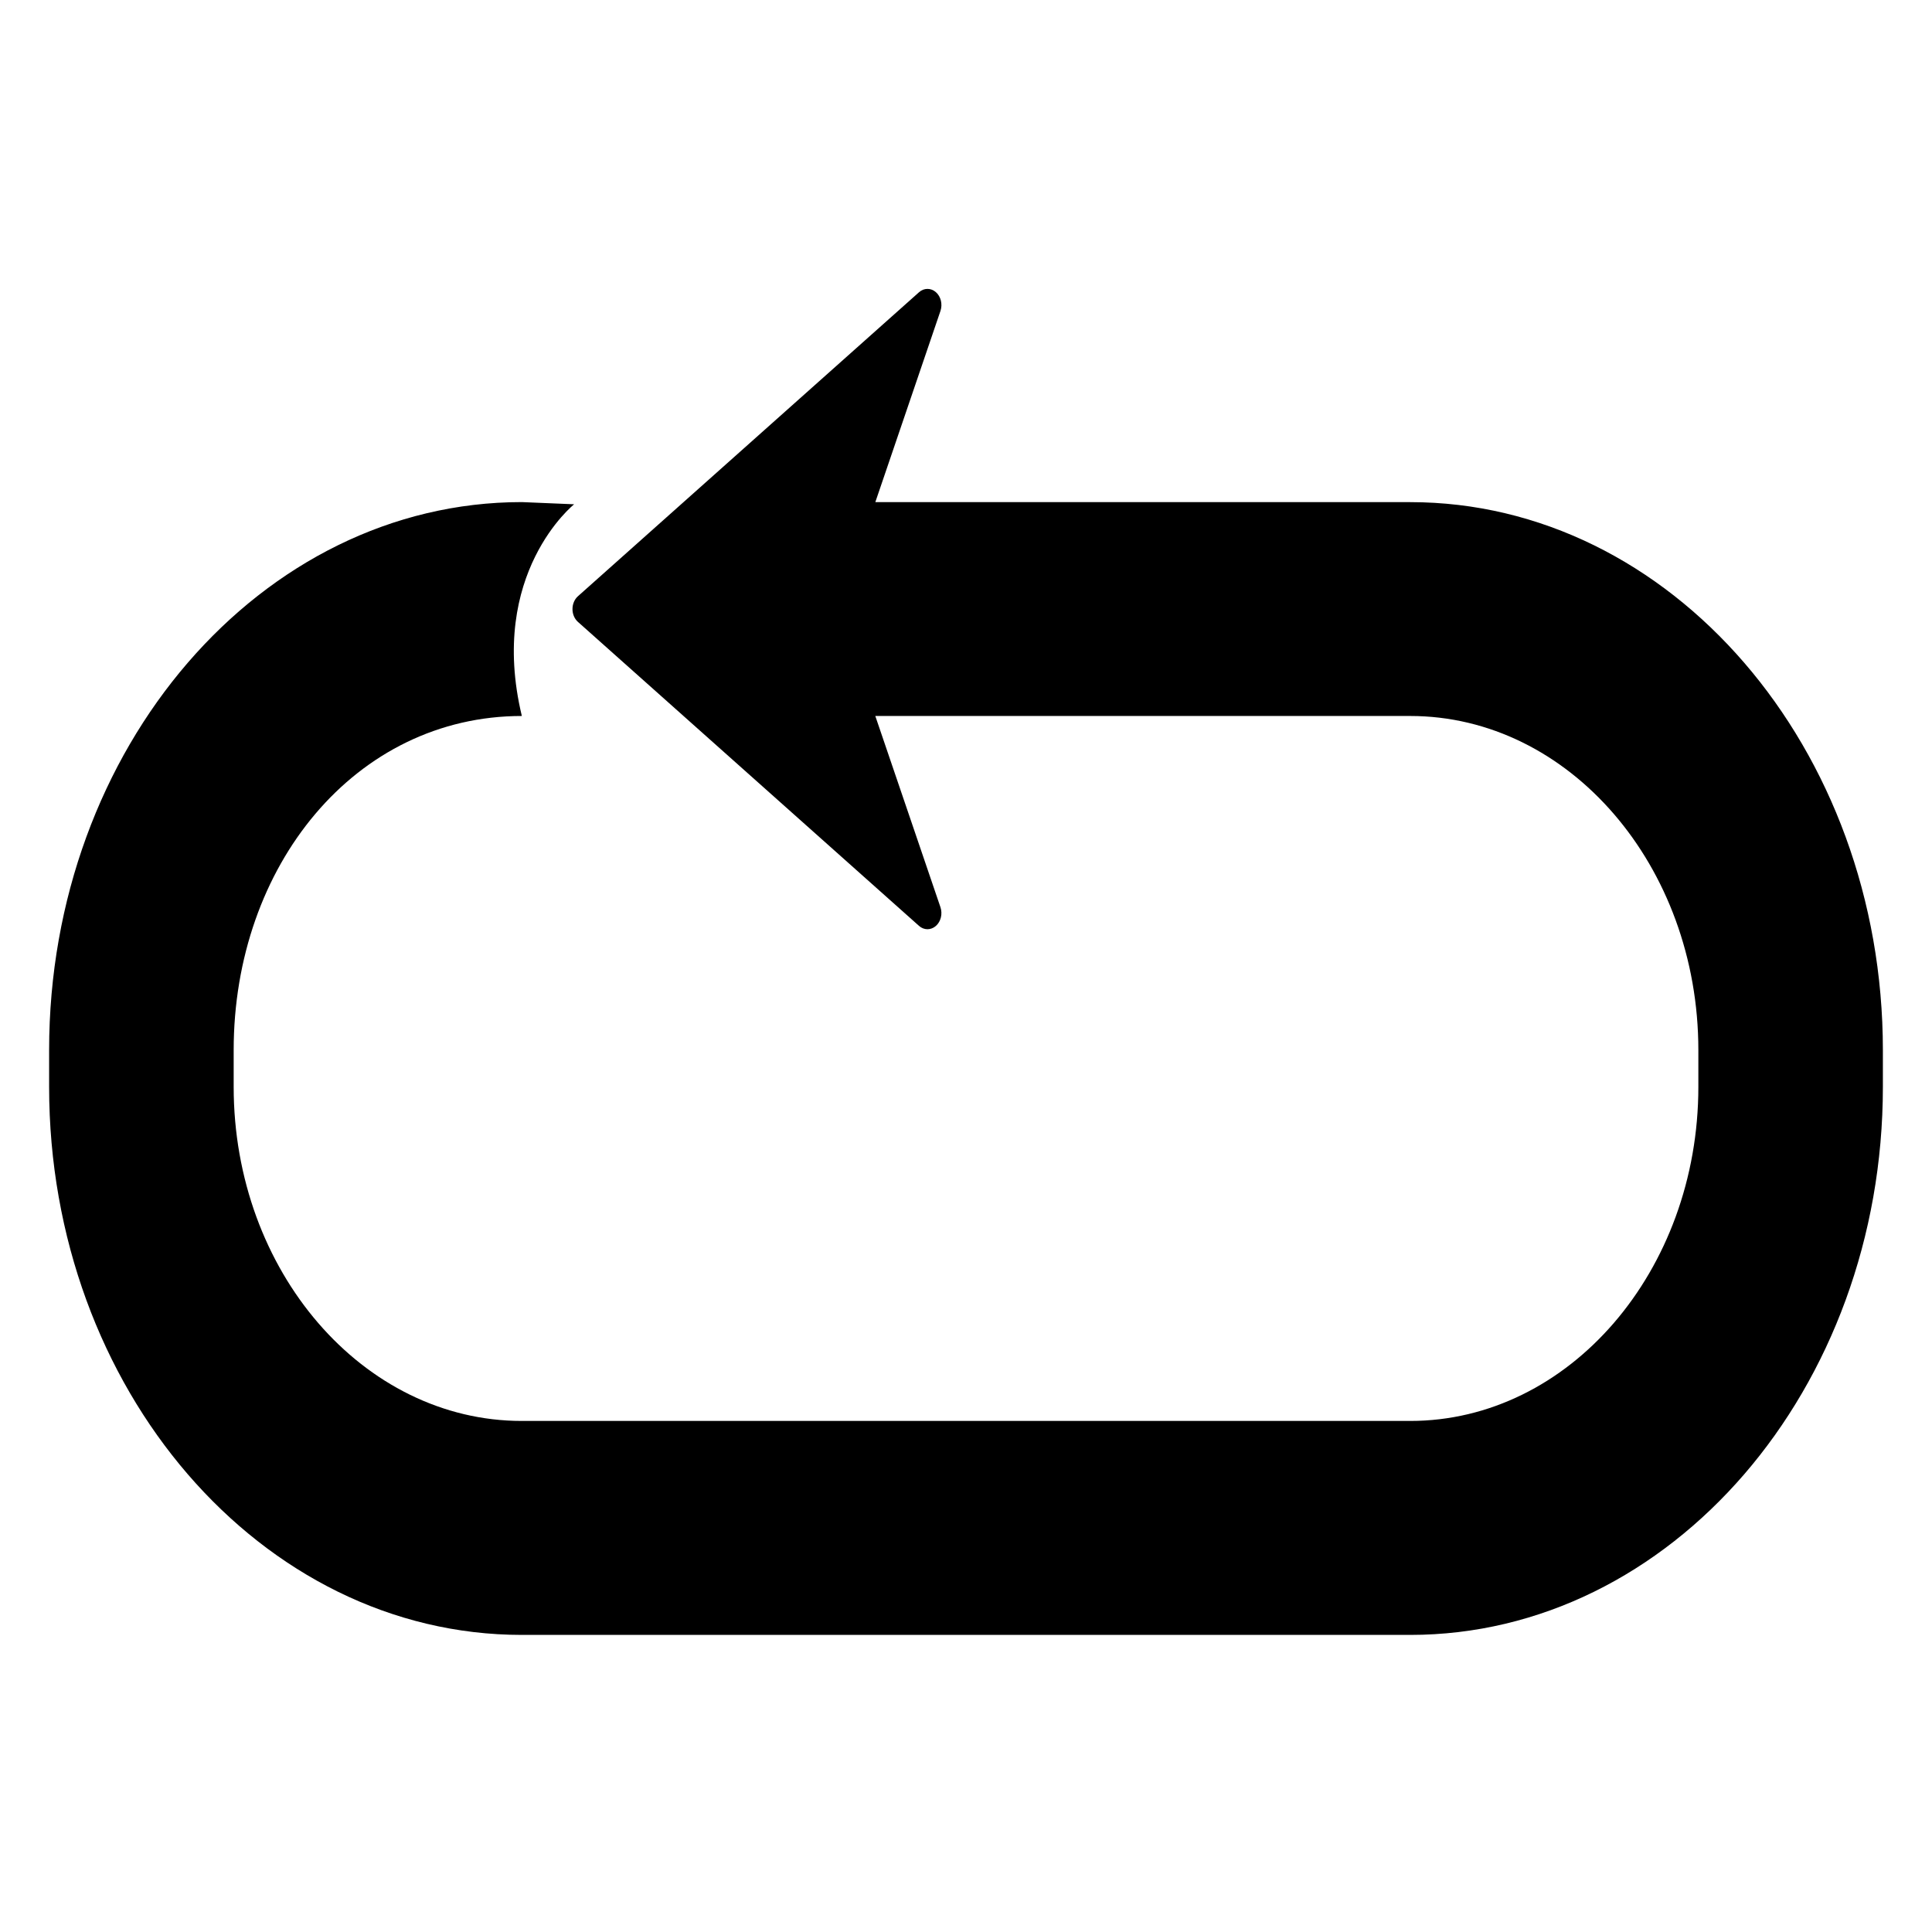
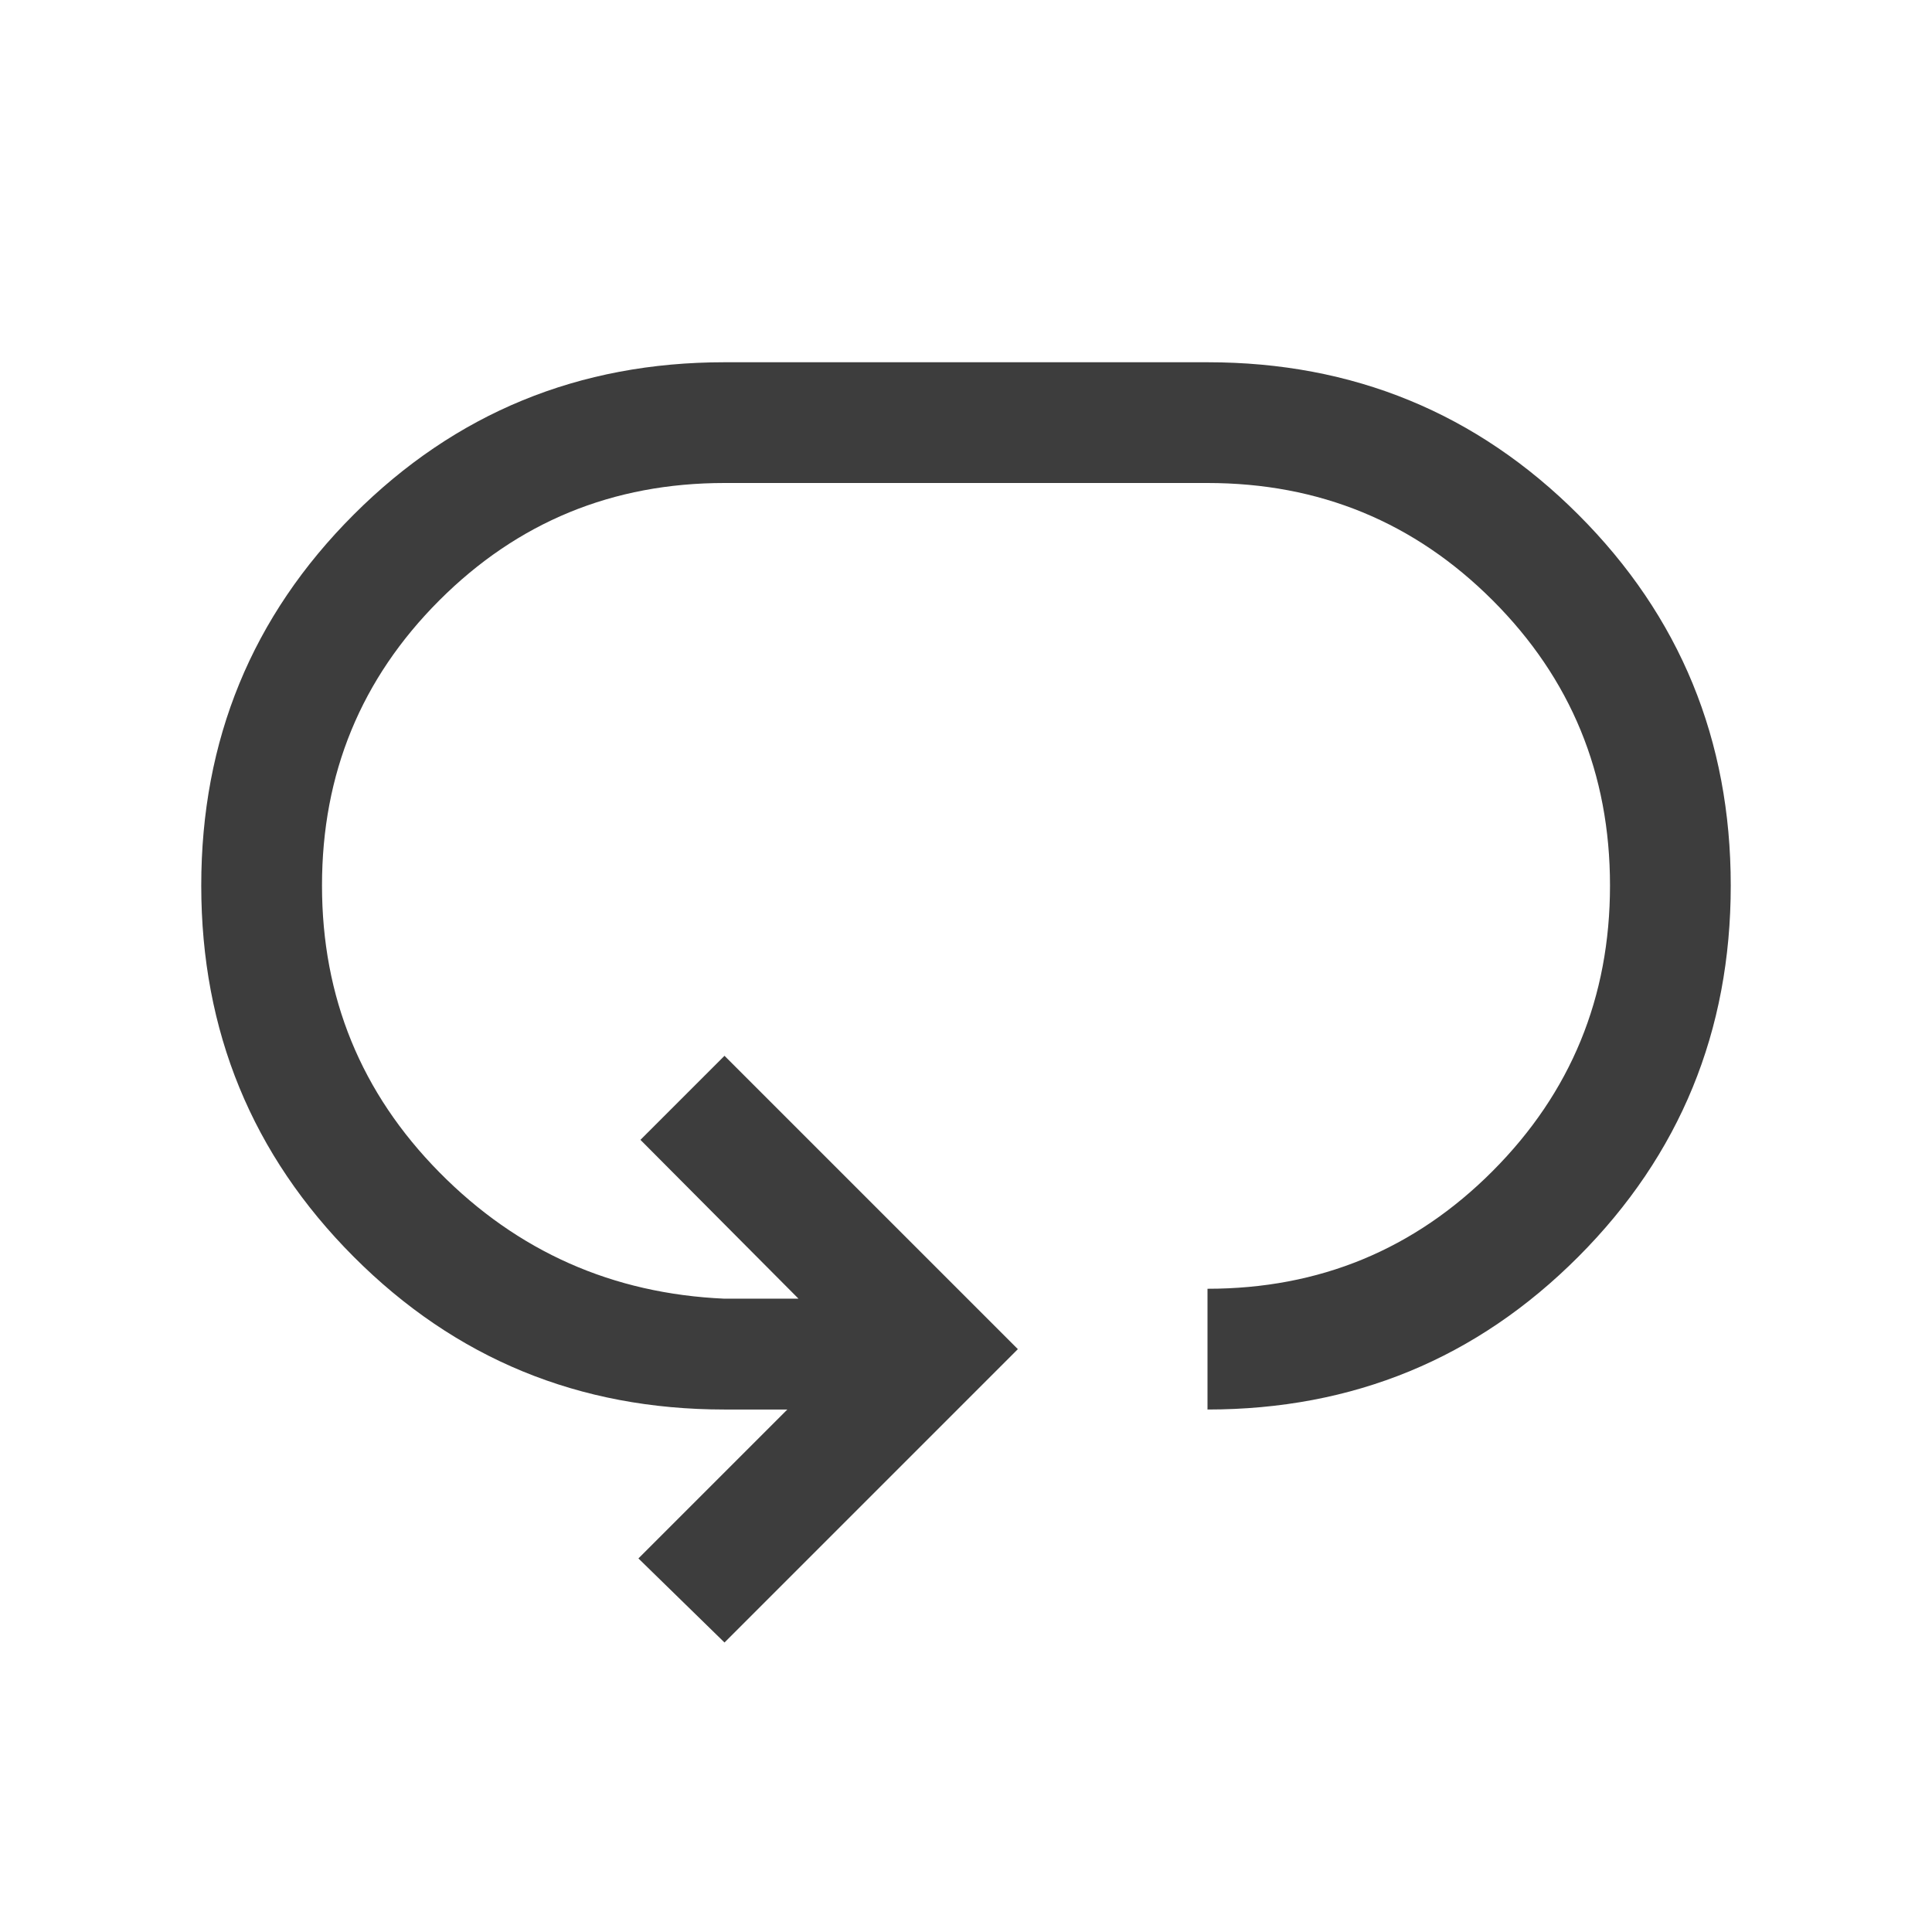
- <svg xmlns="http://www.w3.org/2000/svg" version="1.1" id="Capa_1" x="0px" y="0px" width="487.881px" height="487.881px" viewBox="0 0 487.881 487.881" style="enable-background:new 0 0 487.881 487.881;" xml:space="preserve">
-   <defs id="defs39" />
-   <g id="g4" transform="matrix(0.9491525,0,0,1.100389,12.40376,-25.52253)" style="stroke:none;stroke-opacity:1;fill:#000000;fill-opacity:1">
-     <path d="m 487.881,264.183 v 8.434 c 0,69.352 -56.425,125.77 -125.77,125.77 H 125.77 C 56.424,398.386 0,341.968 0,272.616 v -8.434 C 0,194.836 56.424,138.418 125.77,138.418 l 13.914,0.502 c 0,0 -23.029,15.817 -13.914,48.584 -44.331,0 -76.669,34.397 -76.669,76.678 v 8.428 c 0,42.28 34.398,76.675 76.669,76.675 h 236.342 c 42.279,0 76.675,-34.395 76.675,-76.675 v -8.428 c 0,-42.28 -34.396,-76.678 -76.675,-76.678 H 249.505 v 0 H 219.81 l 17.328,43.87 c 0.612,1.545 0.115,3.313 -1.218,4.318 -1.33,1.002 -3.166,0.996 -4.483,-0.021 l -90.754,-69.768 c -0.907,-0.701 -1.445,-1.785 -1.439,-2.935 0,-1.15 0.532,-2.234 1.439,-2.935 l 90.76,-69.776 c 0.659,-0.514 1.457,-0.763 2.252,-0.763 0.786,0 1.566,0.243 2.231,0.745 1.333,1.005 1.824,2.766 1.218,4.314 l -17.328,43.876 h 29.701 v 0 h 112.601 c 69.338,-0.01 125.763,56.414 125.763,125.754 z" id="path2" style="stroke:none;stroke-opacity:1;fill:#000000;fill-opacity:1" />
-   </g>
-   <g id="g6">
- </g>
-   <g id="g8">
- </g>
-   <g id="g10">
- </g>
-   <g id="g12">
- </g>
-   <g id="g14">
- </g>
-   <g id="g16">
- </g>
-   <g id="g18">
- </g>
-   <g id="g20">
- </g>
-   <g id="g22">
- </g>
-   <g id="g24">
- </g>
-   <g id="g26">
- </g>
-   <g id="g28">
- </g>
-   <g id="g30">
- </g>
-   <g id="g32">
- </g>
-   <g id="g34">
- </g>
+ <svg xmlns="http://www.w3.org/2000/svg" height="24" viewBox="0 -960 960 960" width="24">
+   <path fill="#3D3D3D" d="m360-143.85-42.77-41.77 74-74H360q-108.54 0-184.27-75.92T100-520q0-108.54 75.73-184.27T360-780h240q108.54 0 184.27 75.73T860-520q0 108.54-75.73 184.46T600-259.62v-60q83.38 0 141.69-58.5T800-520q0-83.38-58.31-141.69T600-720H360q-83.38 0-141.69 58.31T160-520q0 83.38 58.31 142.5 58.31 59.12 141.69 62.81h36.77l-78.54-78.93L360-435.38l145.77 145.76L360-143.85Z" />
</svg>
